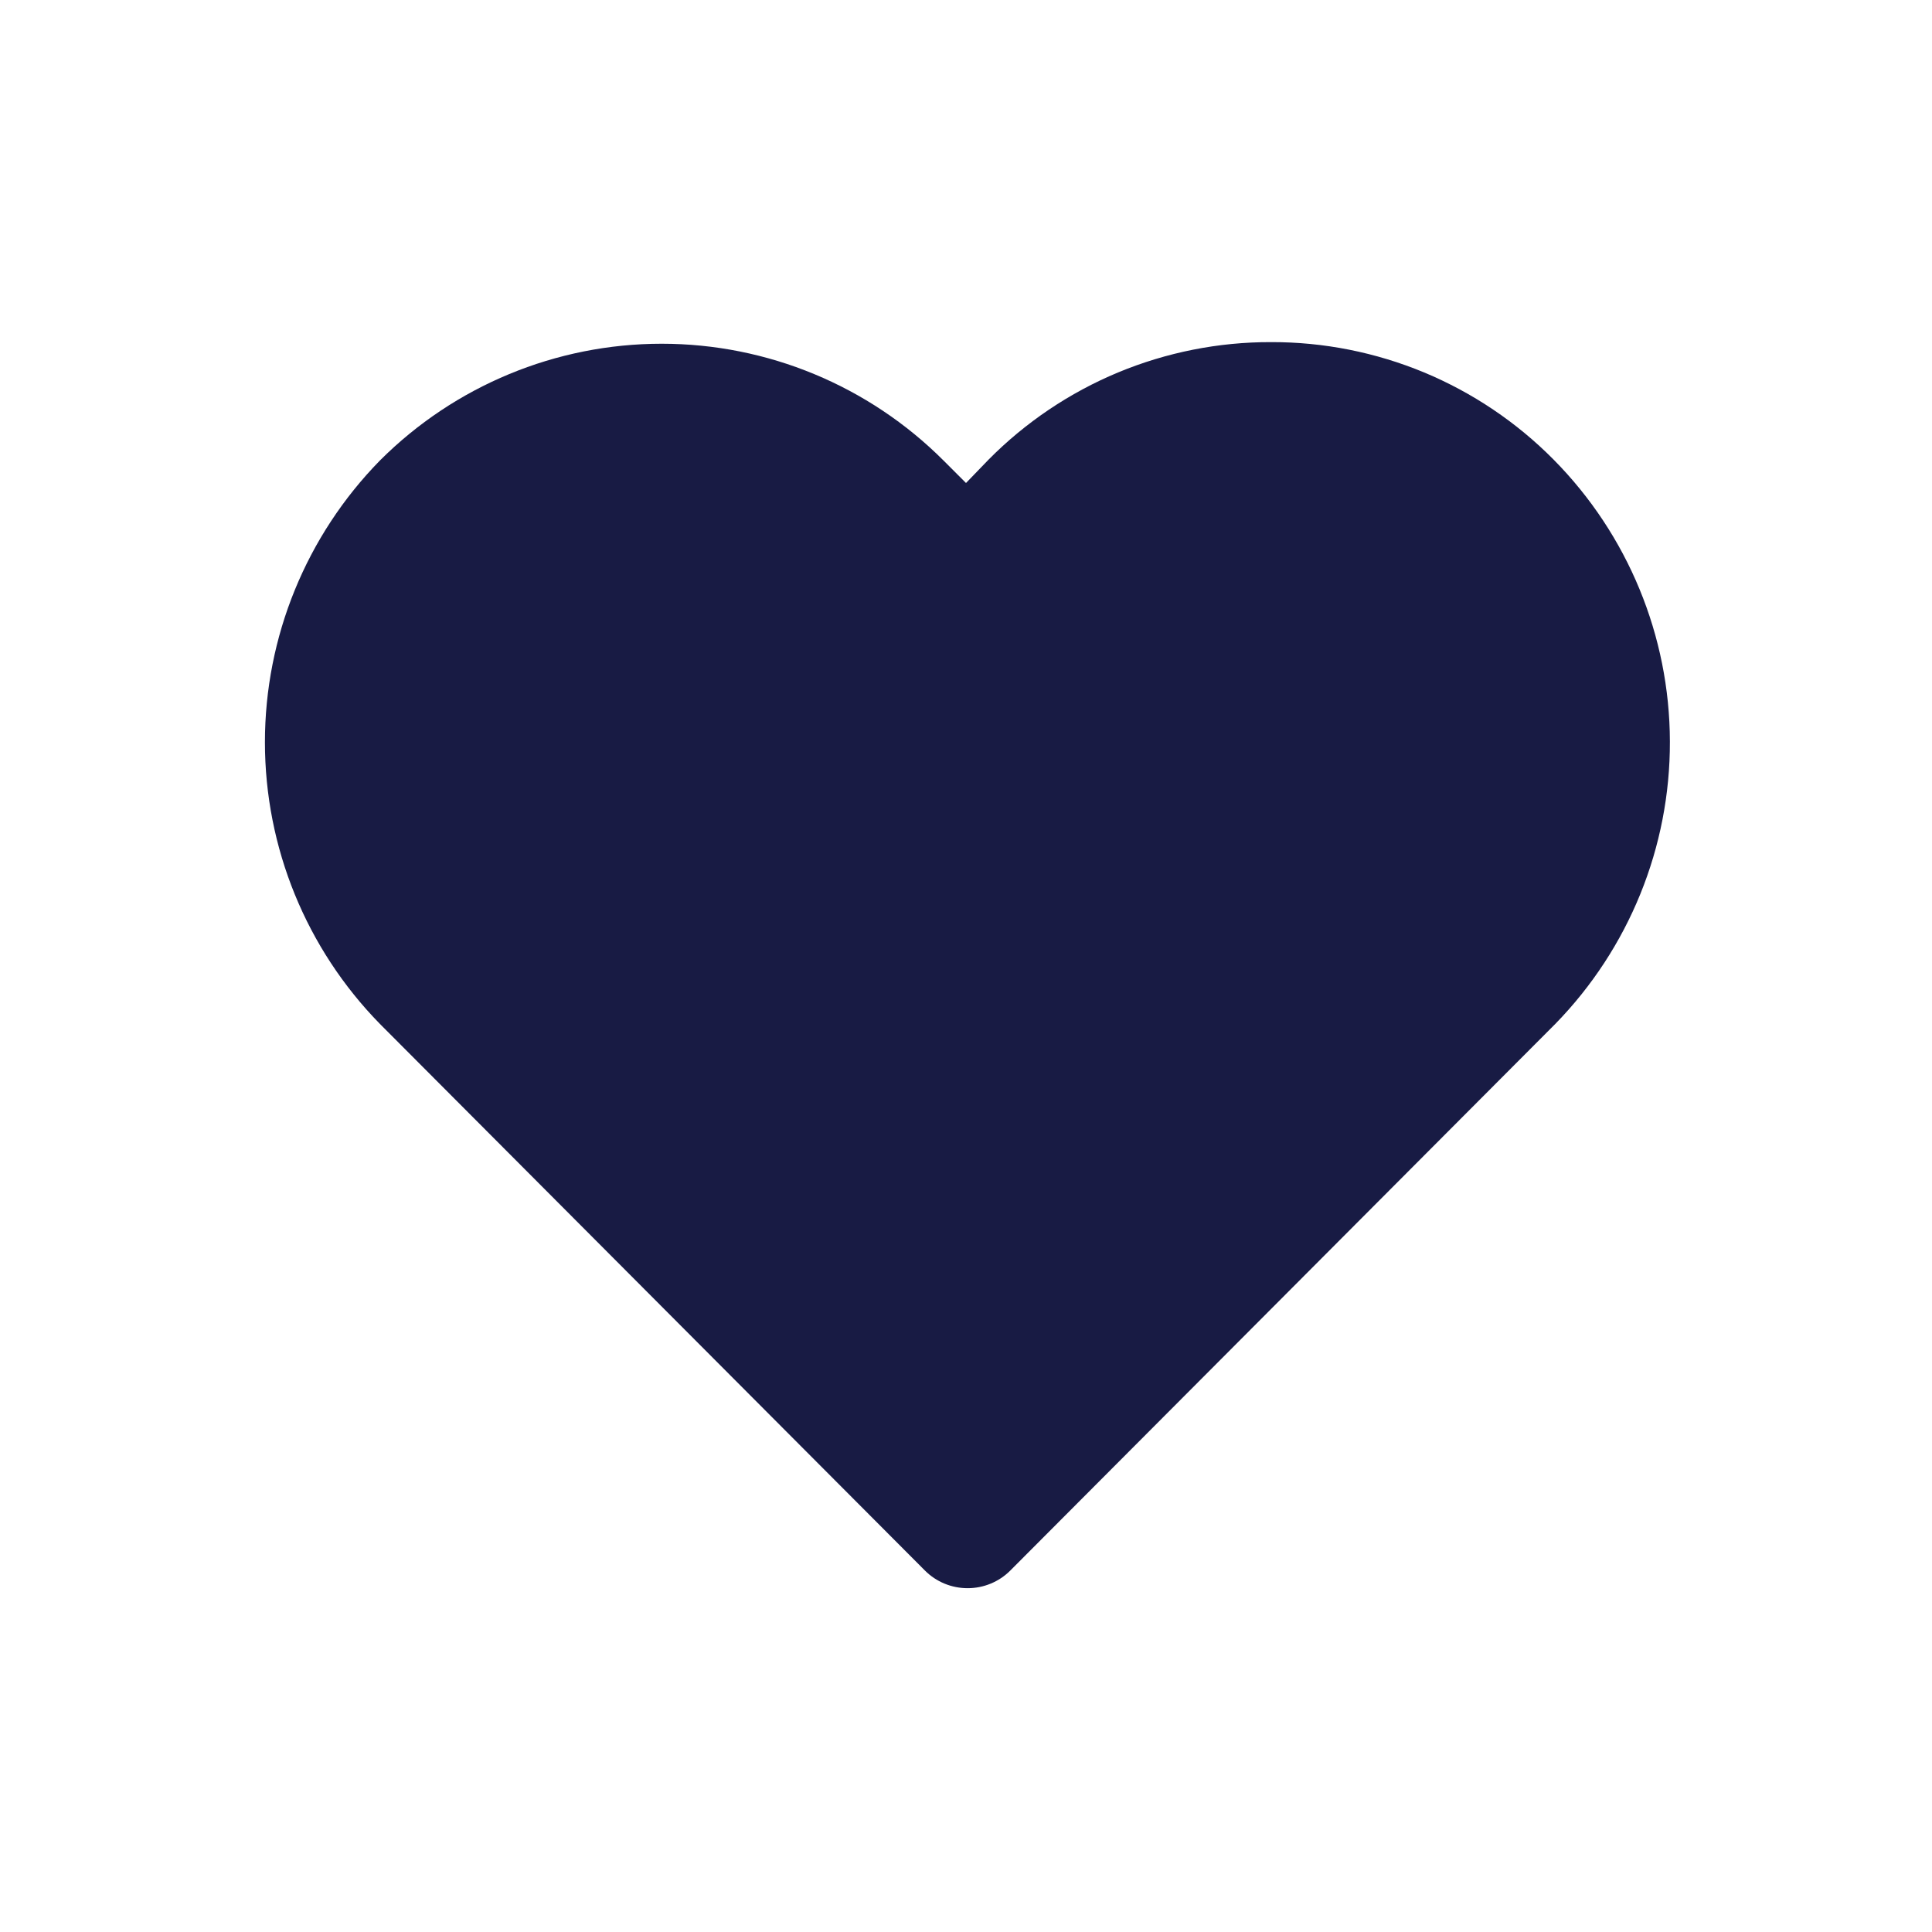
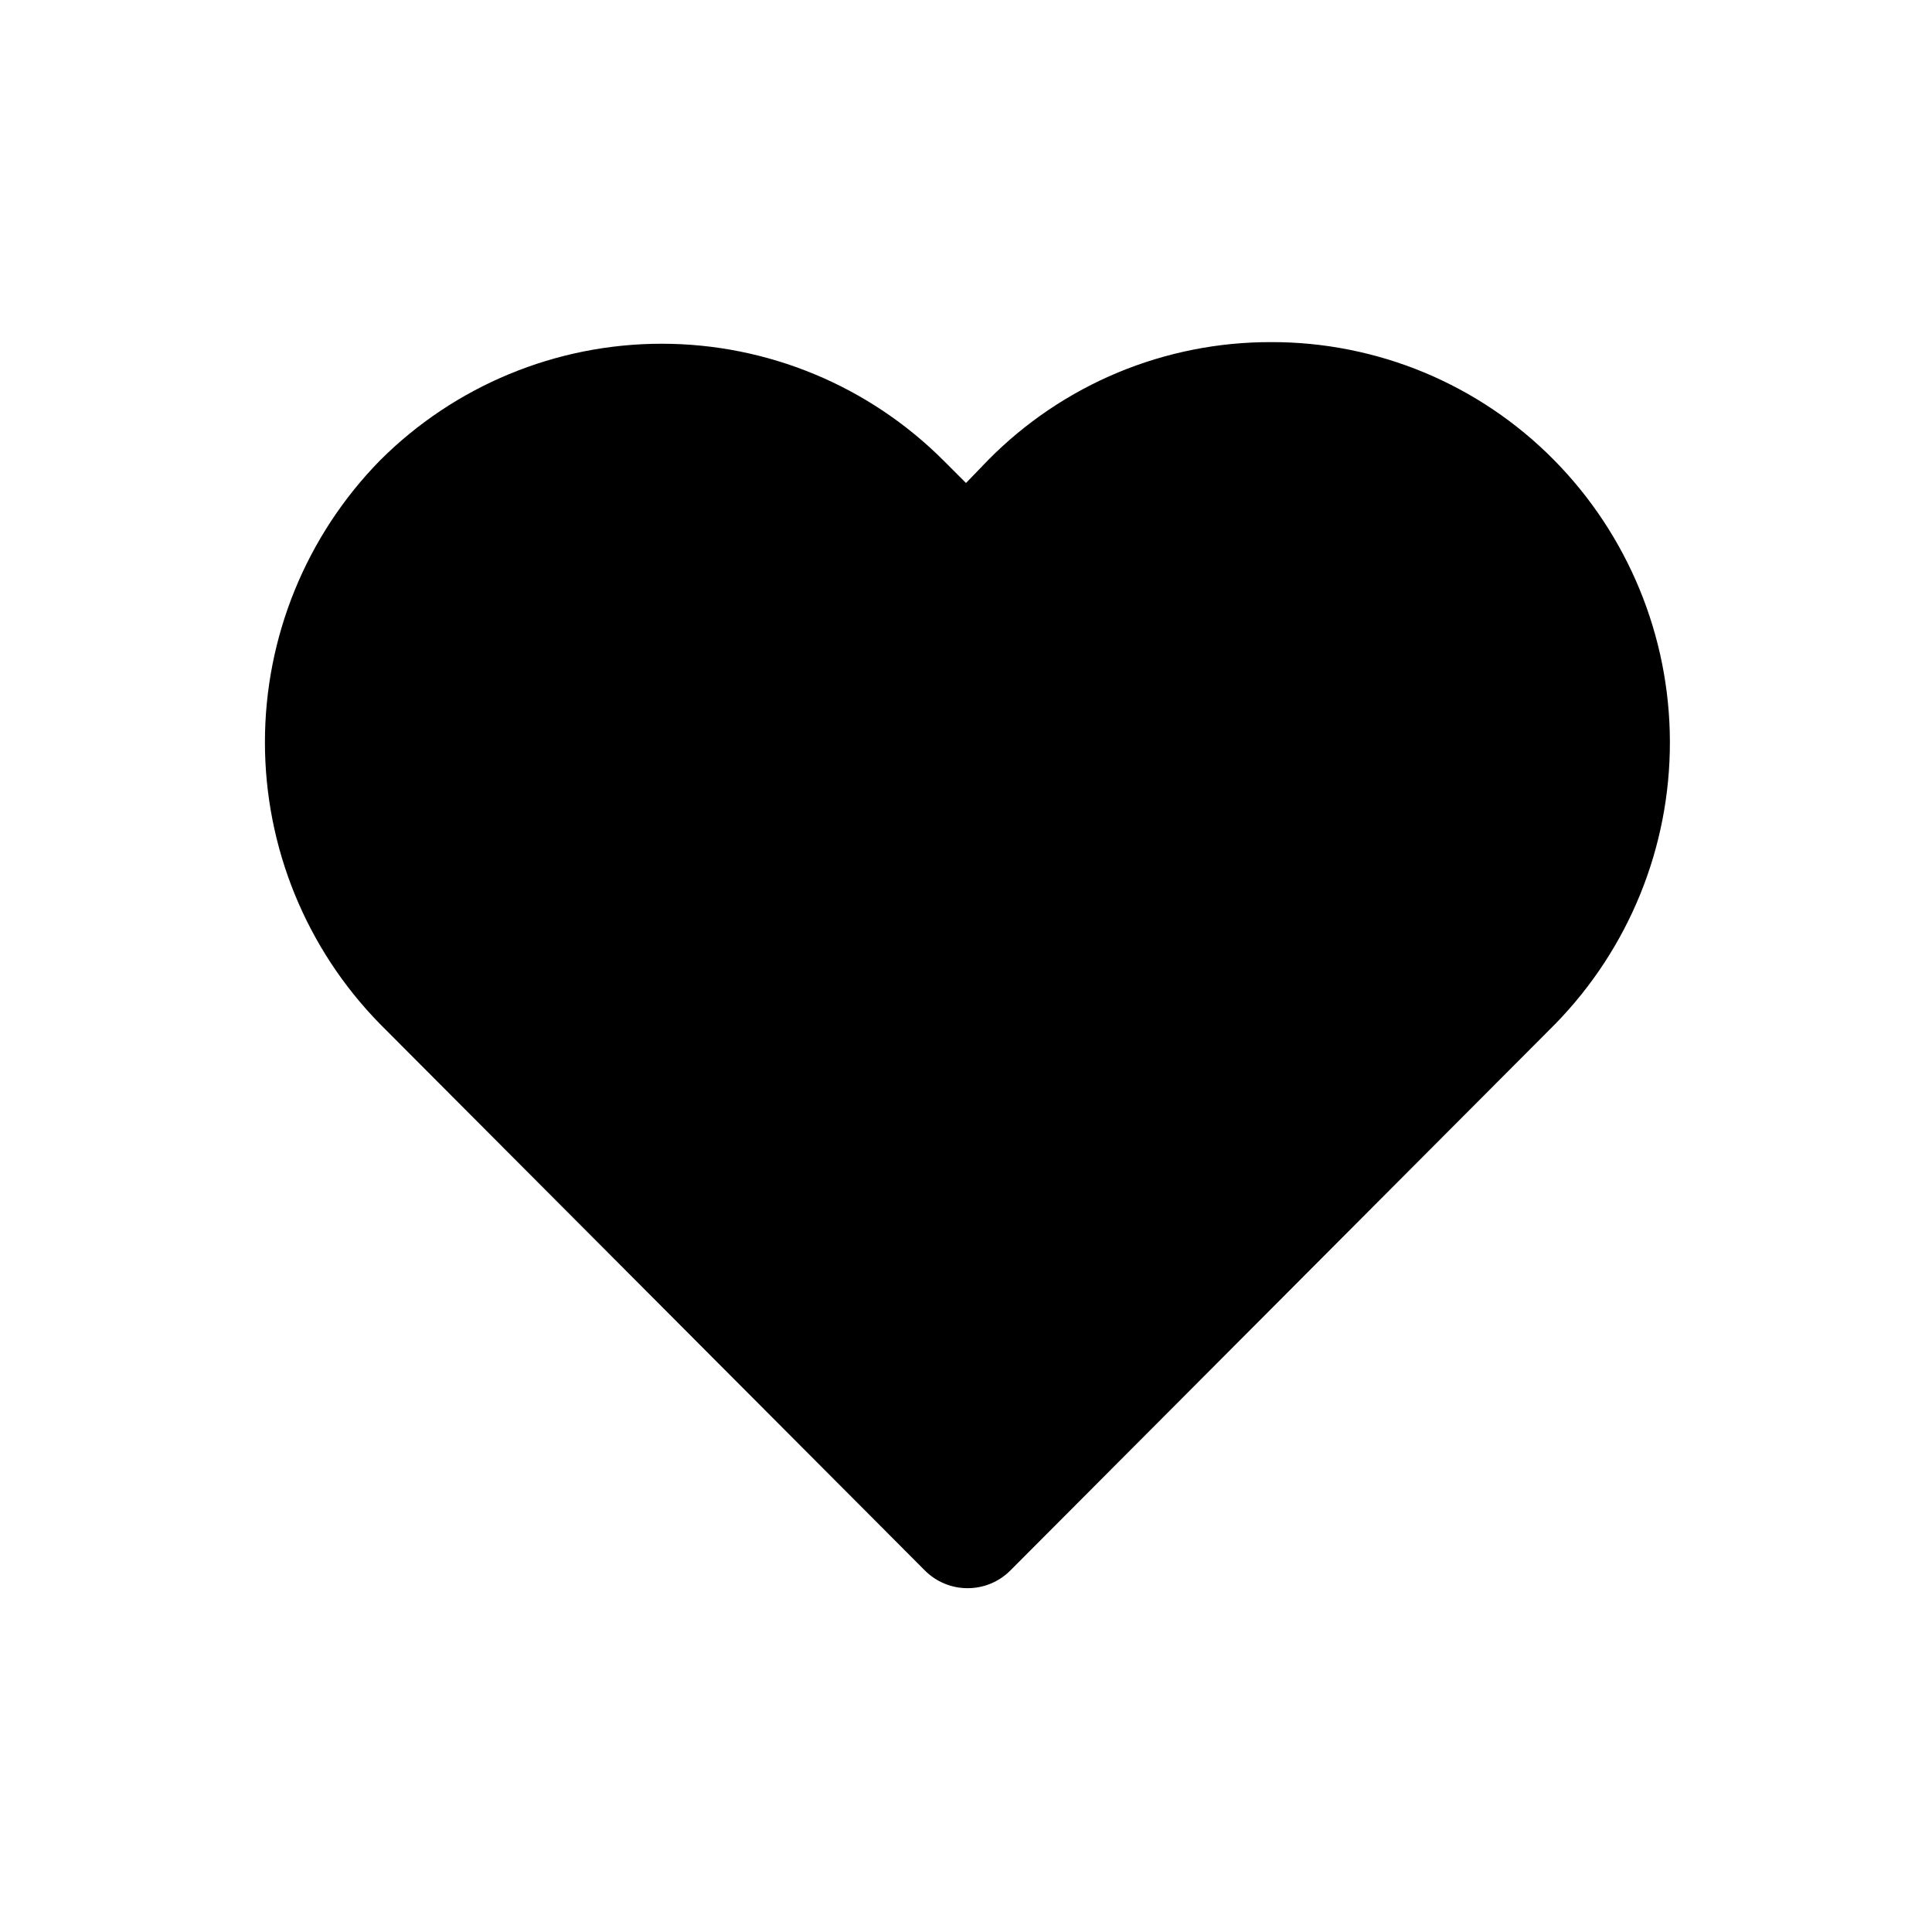
<svg xmlns="http://www.w3.org/2000/svg" width="48" height="48" viewBox="0 0 24 24" fill="none">
-   <path d="M19.3 5.71C18.841 5.246 18.294 4.878 17.692 4.627C17.089 4.377 16.443 4.248 15.79 4.25C15.137 4.248 14.491 4.377 13.888 4.627C13.286 4.878 12.739 5.246 12.28 5.71L12 6L11.72 5.72C10.792 4.792 9.533 4.27 8.22 4.27C6.907 4.27 5.648 4.792 4.72 5.72C3.804 6.655 3.291 7.911 3.291 9.22C3.291 10.529 3.804 11.785 4.72 12.72L11.49 19.51C11.631 19.651 11.821 19.729 12.02 19.729C12.219 19.729 12.409 19.651 12.55 19.51L19.32 12.72C20.236 11.782 20.748 10.522 20.744 9.211C20.741 7.9 20.222 6.642 19.3 5.71Z" fill="#181B44" />
+   <path d="M19.3 5.71C18.841 5.246 18.294 4.878 17.692 4.627C17.089 4.377 16.443 4.248 15.79 4.25C15.137 4.248 14.491 4.377 13.888 4.627C13.286 4.878 12.739 5.246 12.28 5.71L12 6L11.72 5.72C10.792 4.792 9.533 4.27 8.22 4.27C6.907 4.27 5.648 4.792 4.72 5.72C3.804 6.655 3.291 7.911 3.291 9.22C3.291 10.529 3.804 11.785 4.72 12.72L11.49 19.51C11.631 19.651 11.821 19.729 12.02 19.729C12.219 19.729 12.409 19.651 12.55 19.51L19.32 12.72C20.236 11.782 20.748 10.522 20.744 9.211C20.741 7.9 20.222 6.642 19.3 5.71Z" fill="#000000" />
</svg>
